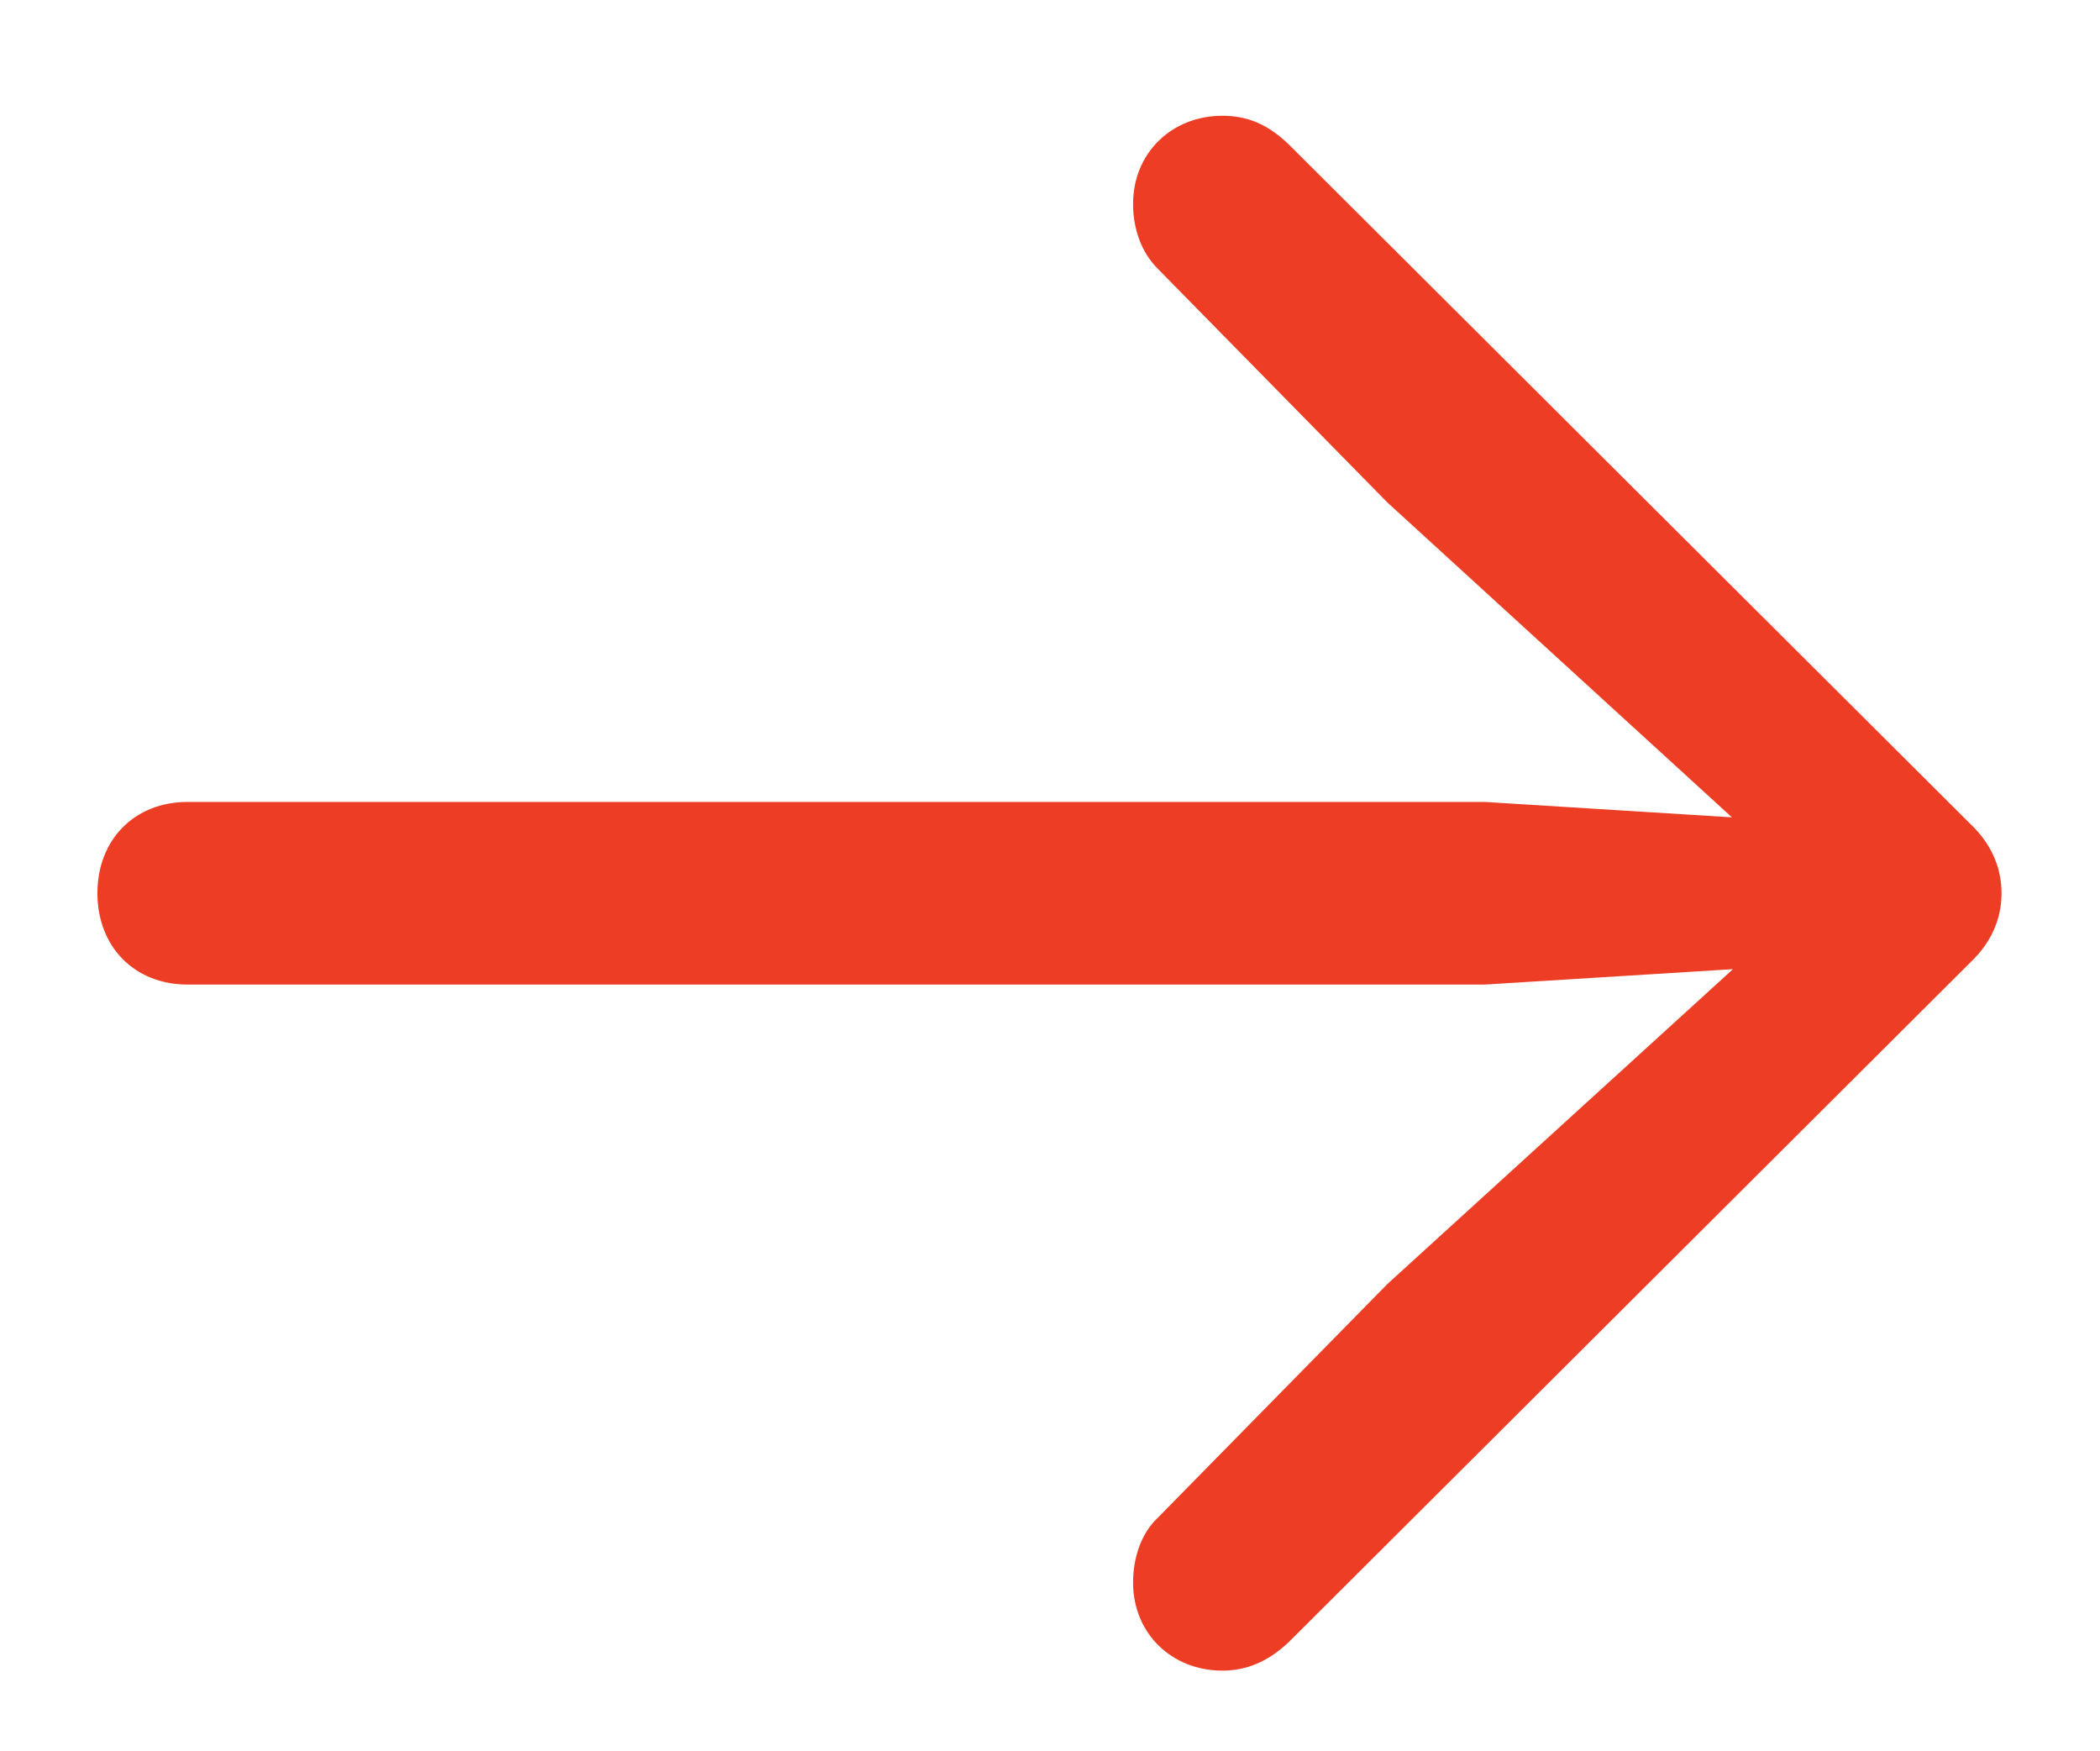
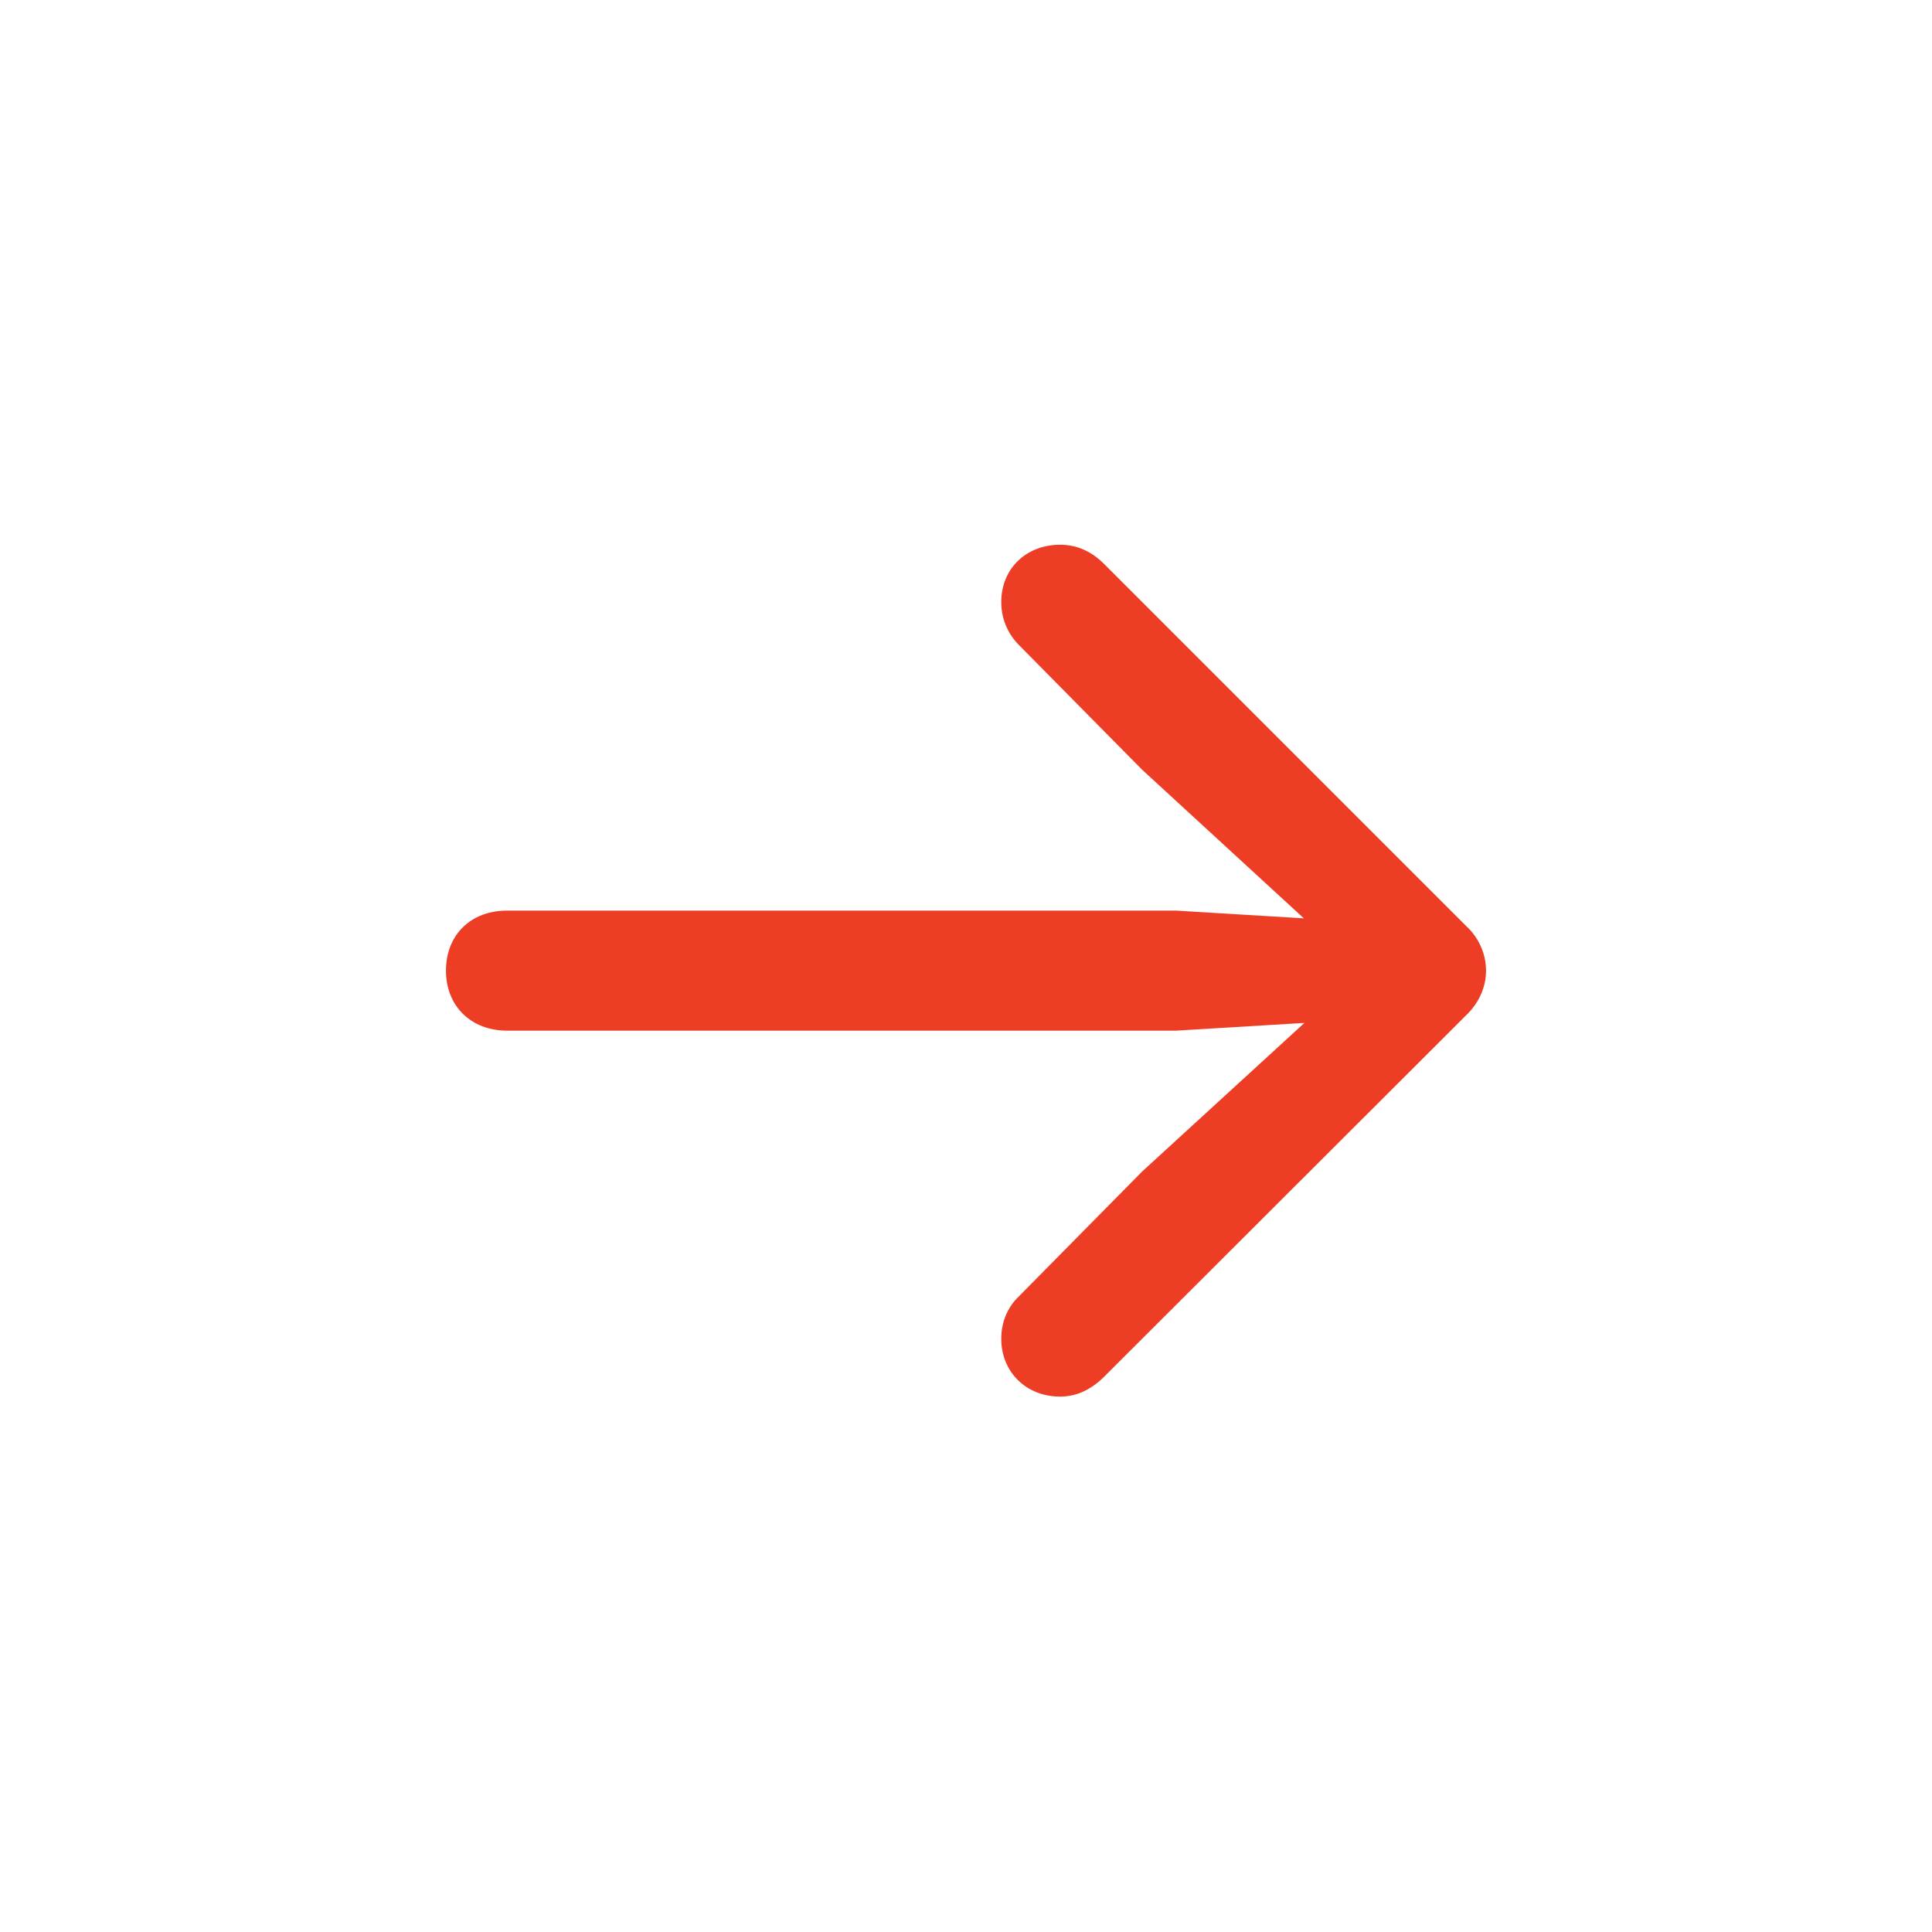
- <svg xmlns="http://www.w3.org/2000/svg" width="18" height="15" viewBox="0 0 18 15" fill="none">
-   <path d="M17.156 7.654C17.156 7.435 17.068 7.232 16.893 7.065L11.065 1.256C10.872 1.062 10.688 0.992 10.477 0.992C10.046 0.992 9.712 1.309 9.712 1.748C9.712 1.959 9.782 2.161 9.923 2.302L11.892 4.306L14.845 7.004L12.727 6.872H1.608C1.151 6.872 0.835 7.197 0.835 7.654C0.835 8.111 1.151 8.437 1.608 8.437H12.727L14.854 8.305L11.892 11.003L9.923 13.007C9.782 13.139 9.712 13.35 9.712 13.56C9.712 14 10.046 14.316 10.477 14.316C10.688 14.316 10.872 14.237 11.048 14.07L16.893 8.243C17.068 8.076 17.156 7.874 17.156 7.654Z" fill="#ED3D25" />
+ <svg xmlns="http://www.w3.org/2000/svg" width="24" height="24" viewBox="0 0 24 24" fill="none">
+   <path d="M18.46 12.058C18.46 11.852 18.371 11.648 18.214 11.504L13.716 7.006C13.545 6.835 13.36 6.767 13.169 6.767C12.745 6.767 12.438 7.067 12.438 7.478C12.438 7.689 12.52 7.874 12.656 8.011L14.188 9.562L16.197 11.408L14.611 11.312H6.299C5.848 11.312 5.54 11.613 5.54 12.058C5.54 12.495 5.848 12.803 6.299 12.803H14.611L16.204 12.707L14.188 14.553L12.656 16.105C12.52 16.234 12.438 16.419 12.438 16.631C12.438 17.041 12.745 17.349 13.169 17.349C13.36 17.349 13.538 17.273 13.702 17.116L18.214 12.611C18.371 12.461 18.46 12.263 18.46 12.058Z" fill="#ED3D25" />
</svg>
